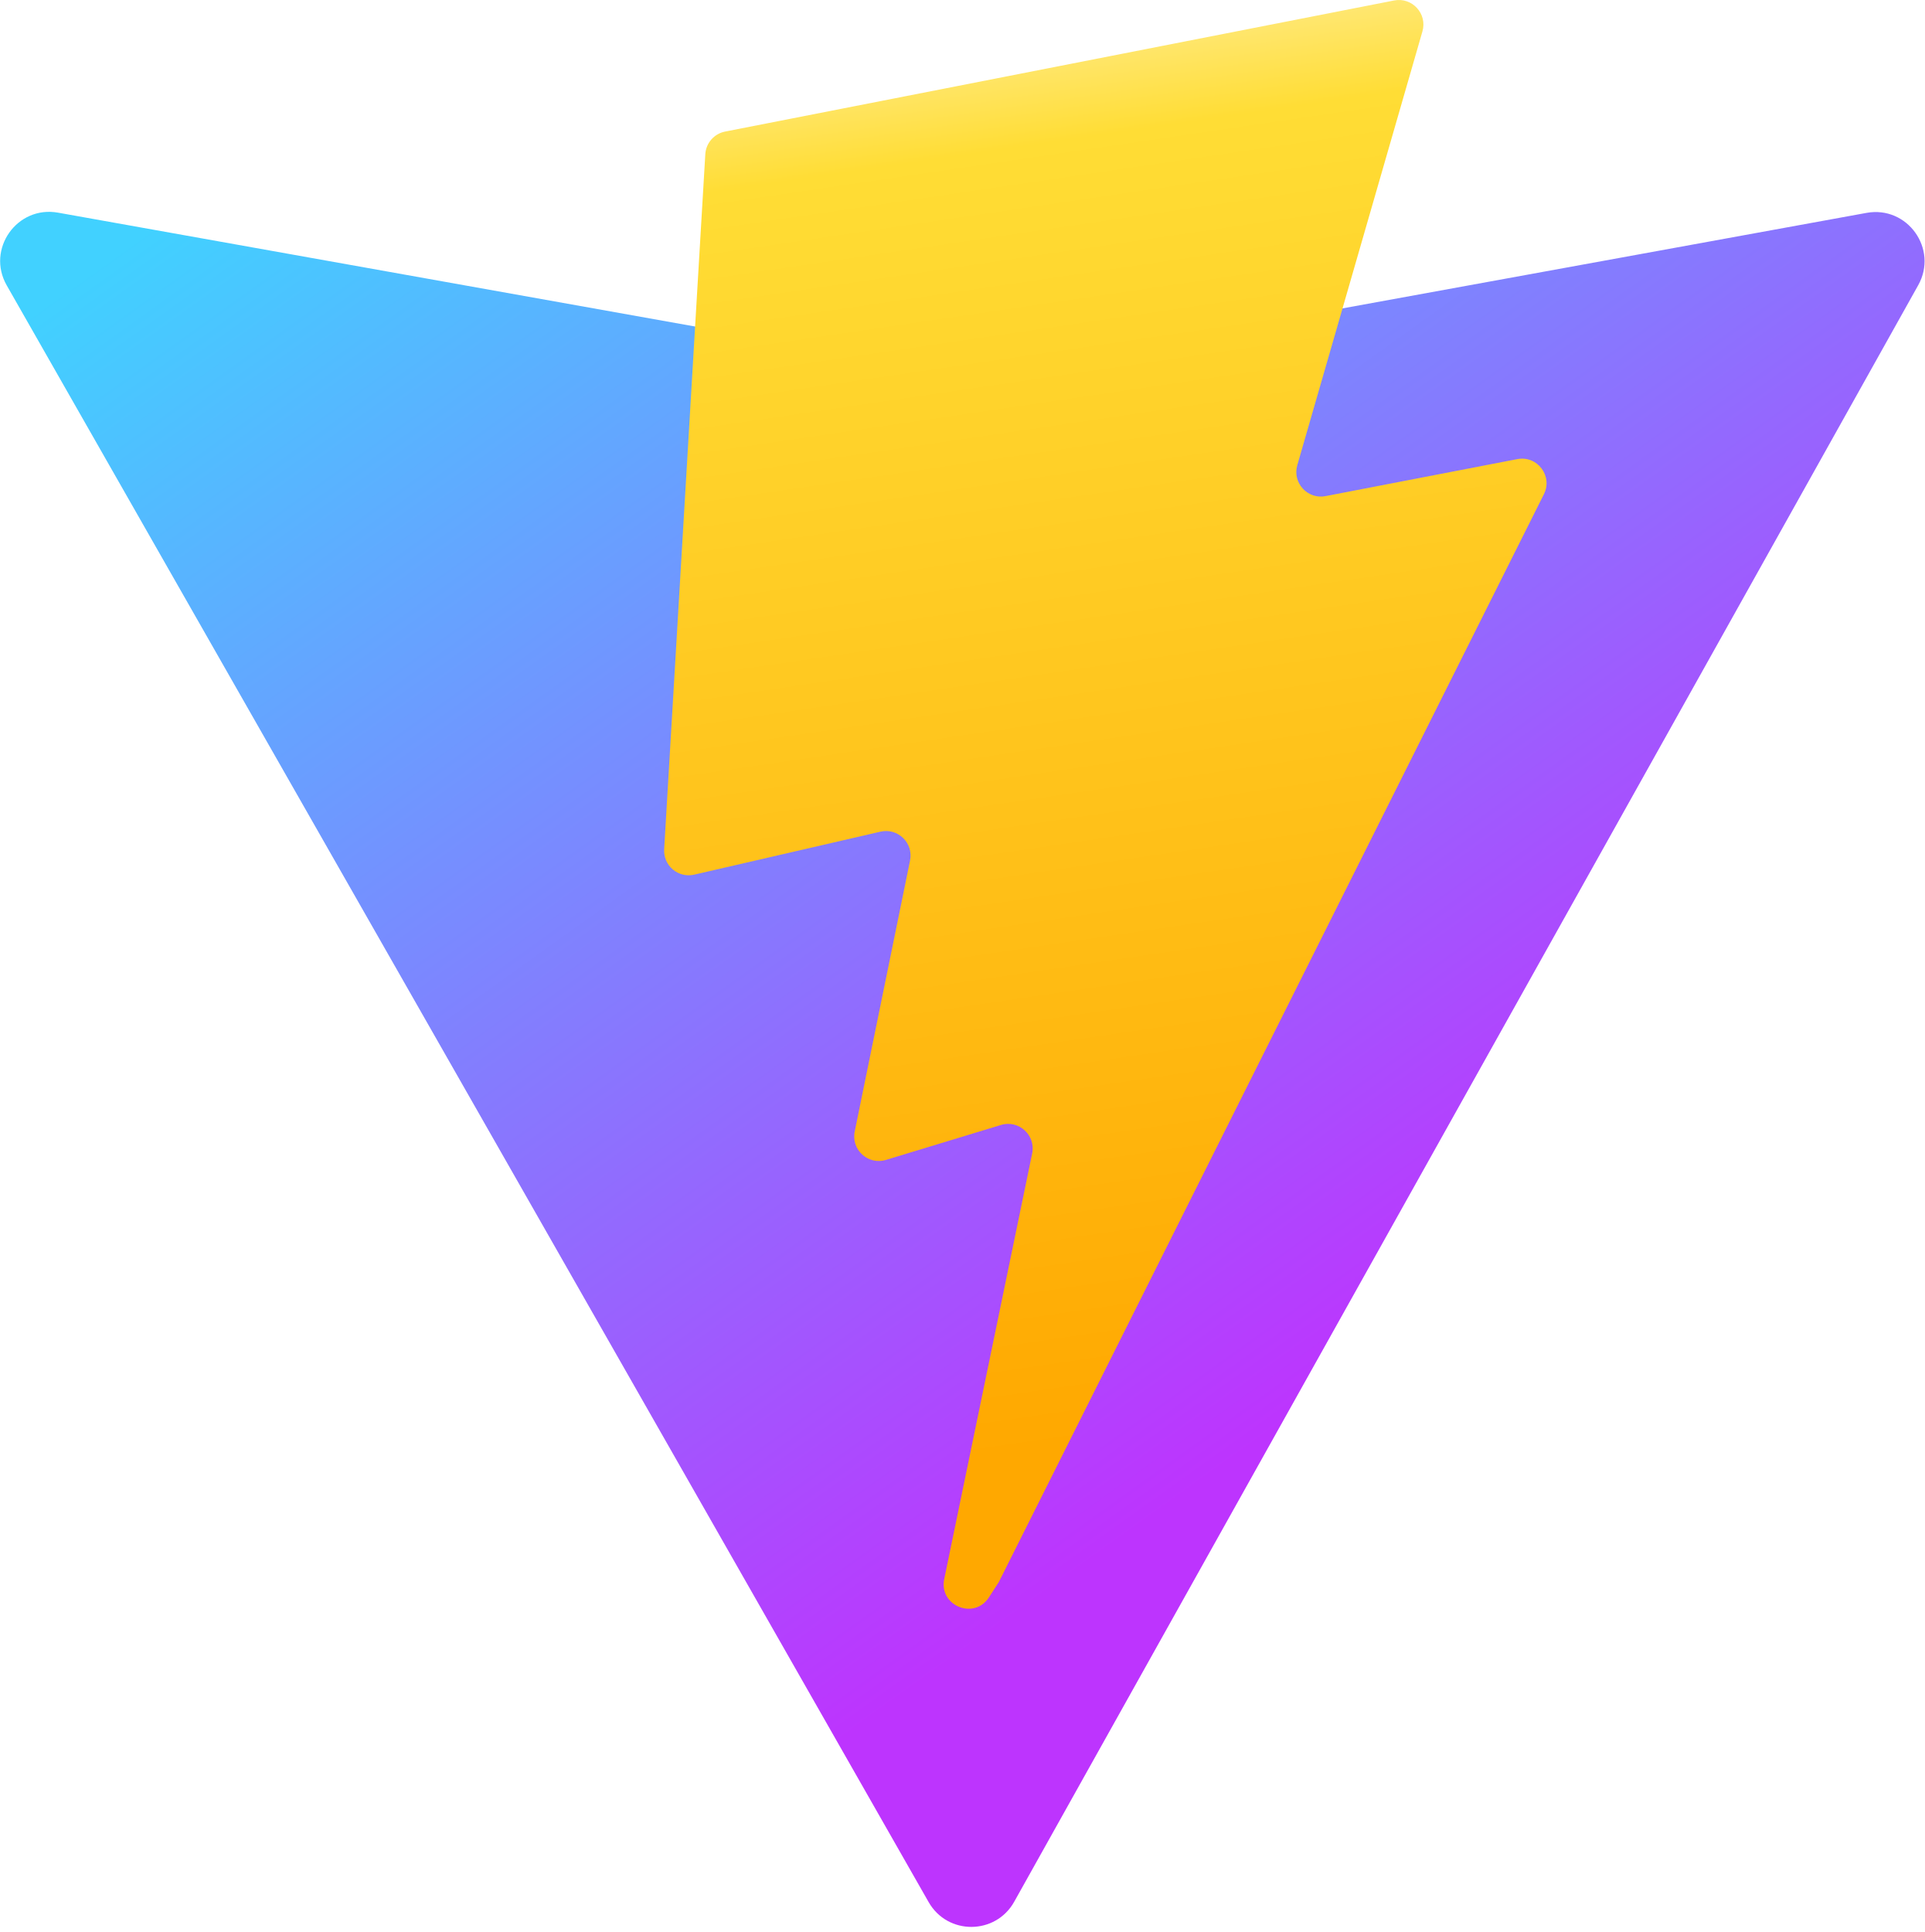
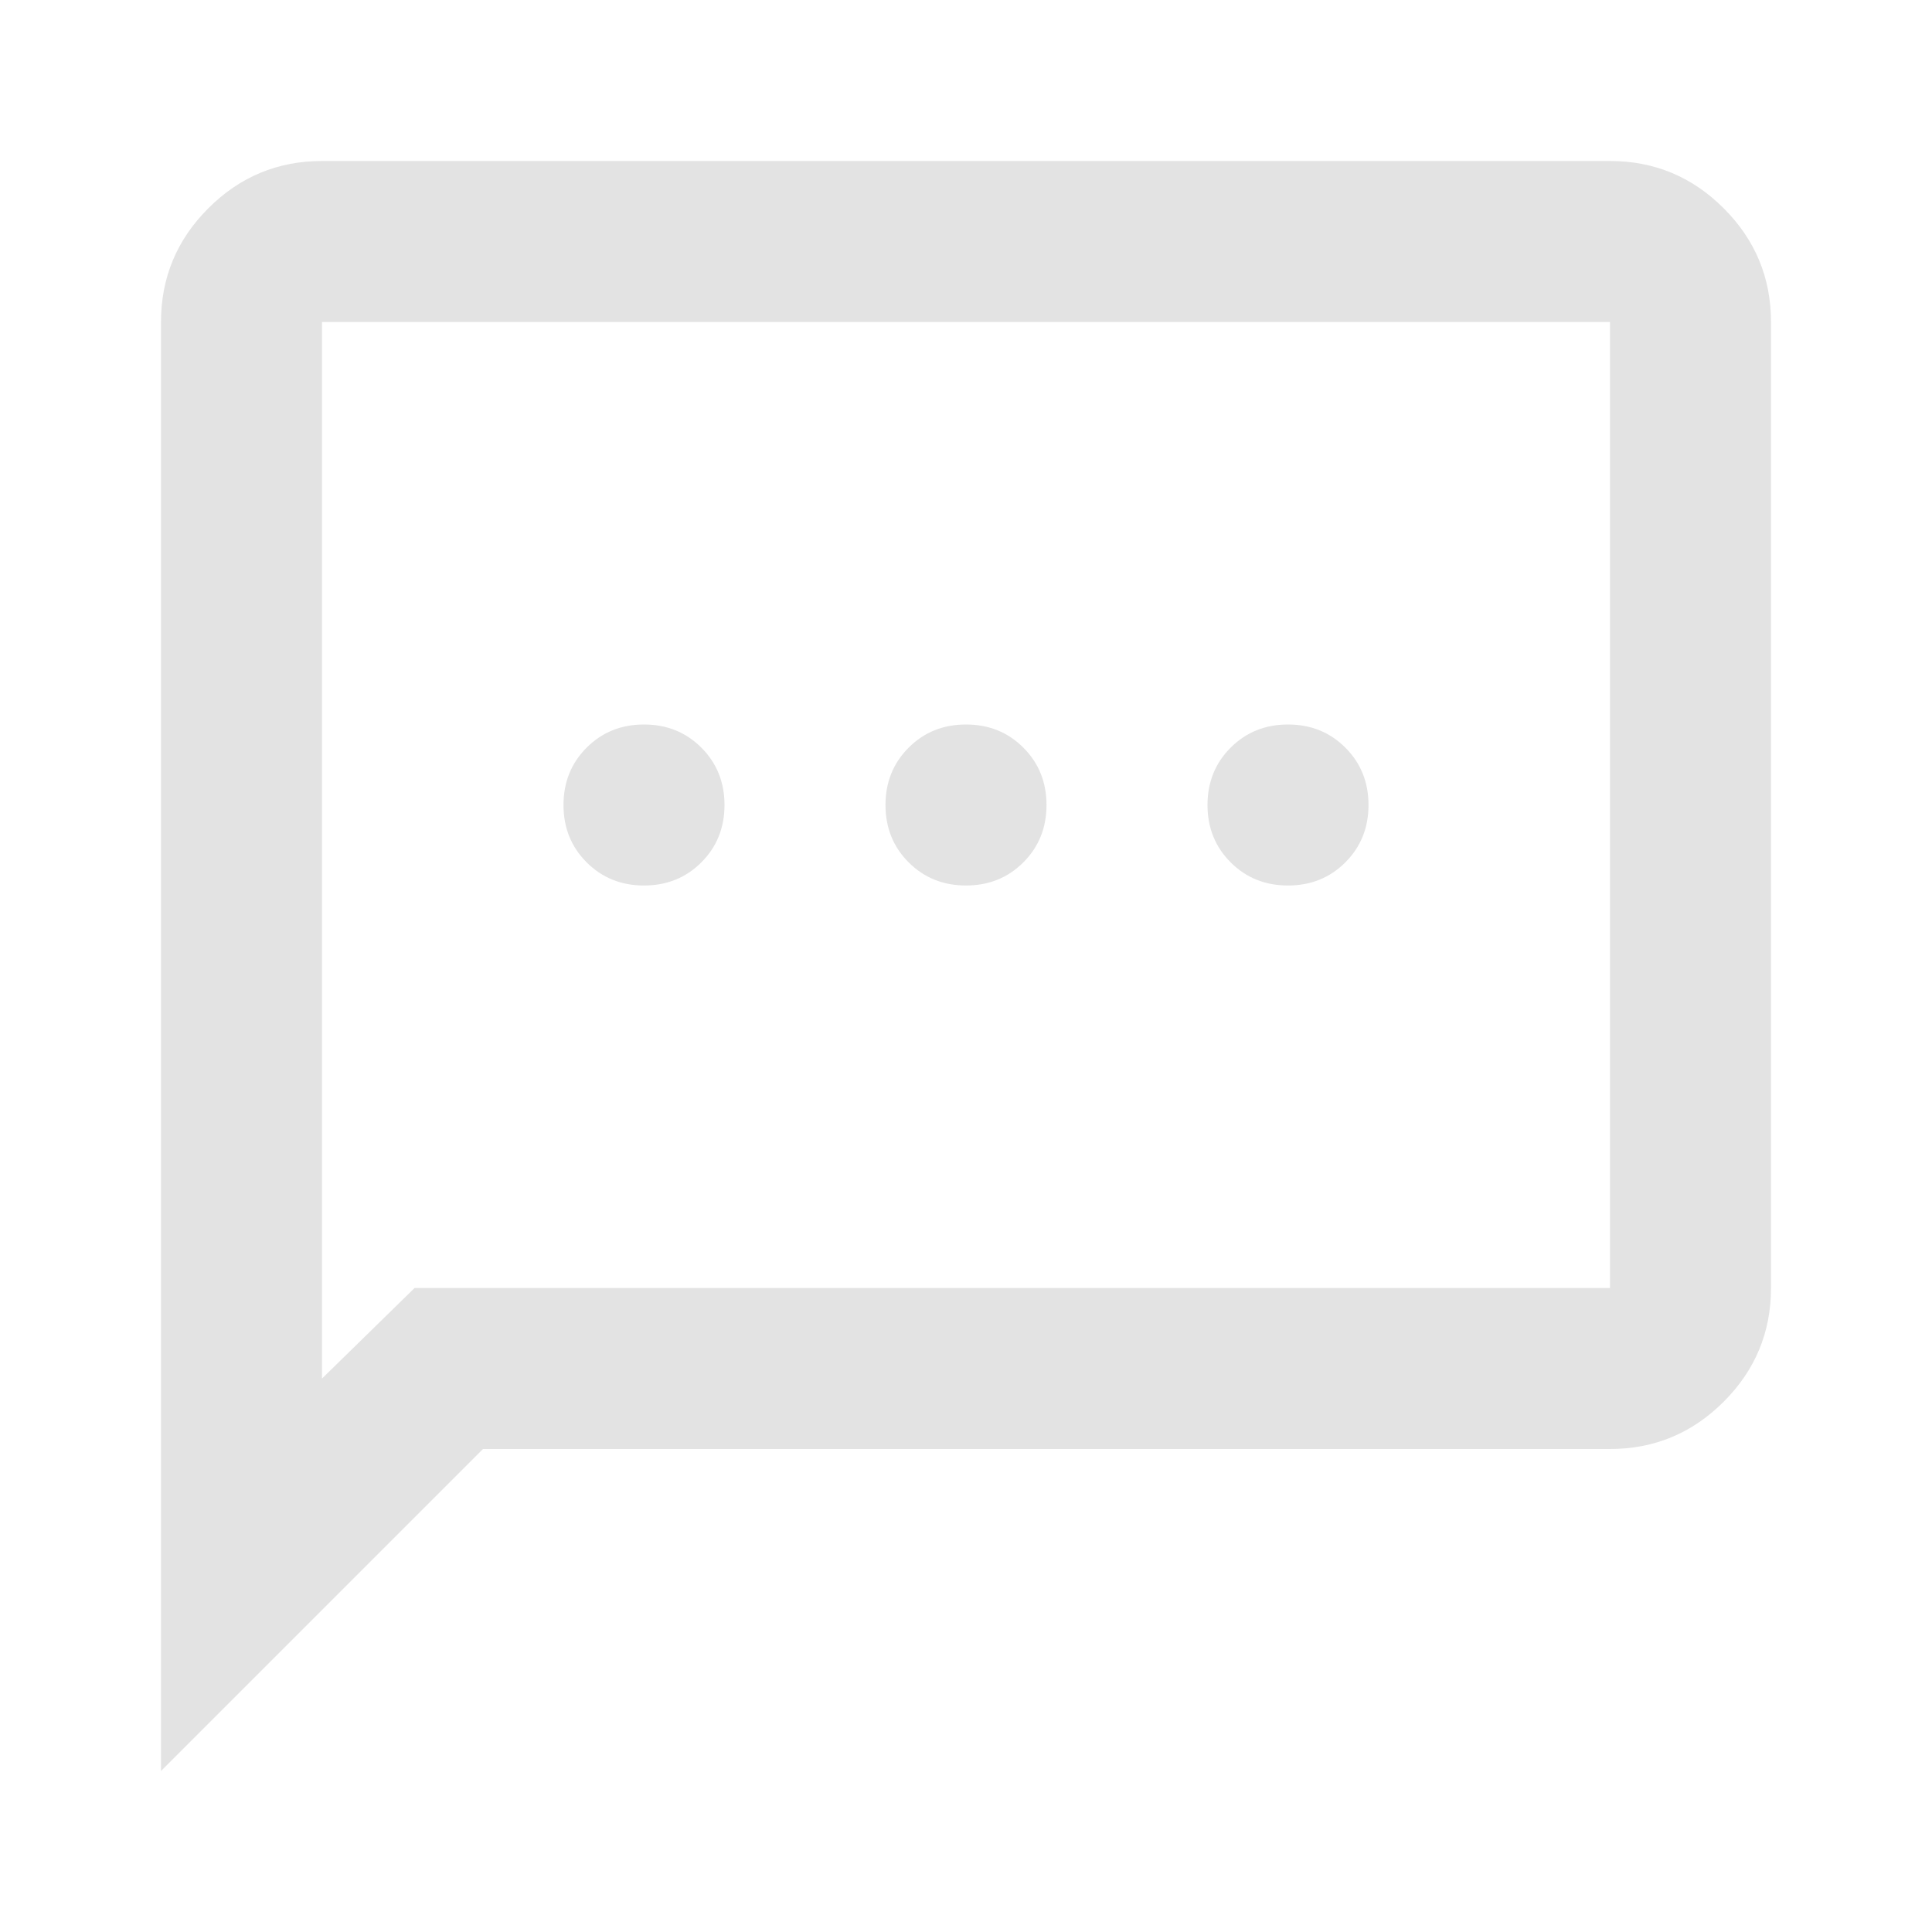
- <svg xmlns="http://www.w3.org/2000/svg" aria-hidden="true" role="img" class="iconify iconify--logos" width="31.88" height="32" preserveAspectRatio="xMidYMid meet" viewBox="0 0 256 257">
-   <defs>
-     <linearGradient id="IconifyId1813088fe1fbc01fb466" x1="-.828%" x2="57.636%" y1="7.652%" y2="78.411%">
-       <stop offset="0%" stop-color="#41D1FF" />
-       <stop offset="100%" stop-color="#BD34FE" />
-     </linearGradient>
-     <linearGradient id="IconifyId1813088fe1fbc01fb467" x1="43.376%" x2="50.316%" y1="2.242%" y2="89.03%">
-       <stop offset="0%" stop-color="#FFEA83" />
-       <stop offset="8.333%" stop-color="#FFDD35" />
-       <stop offset="100%" stop-color="#FFA800" />
-     </linearGradient>
-   </defs>
-   <path fill="url(#IconifyId1813088fe1fbc01fb466)" d="M255.153 37.938L134.897 252.976c-2.483 4.44-8.862 4.466-11.382.048L.875 37.958c-2.746-4.814 1.371-10.646 6.827-9.67l120.385 21.517a6.537 6.537 0 0 0 2.322-.004l117.867-21.483c5.438-.991 9.574 4.796 6.877 9.62Z" />
-   <path fill="url(#IconifyId1813088fe1fbc01fb467)" d="M185.432.063L96.44 17.501a3.268 3.268 0 0 0-2.634 3.014l-5.474 92.456a3.268 3.268 0 0 0 3.997 3.378l24.777-5.718c2.318-.535 4.413 1.507 3.936 3.838l-7.361 36.047c-.495 2.426 1.782 4.5 4.151 3.78l15.304-4.649c2.372-.72 4.652 1.36 4.15 3.788l-11.698 56.621c-.732 3.542 3.979 5.473 5.943 2.437l1.313-2.028l72.516-144.72c1.215-2.423-.88-5.186-3.54-4.672l-25.505 4.922c-2.396.462-4.435-1.77-3.759-4.114l16.646-57.705c.677-2.35-1.37-4.583-3.769-4.113Z" />
+ <svg xmlns="http://www.w3.org/2000/svg" height="24px" viewBox="0 -960 960 960" width="24px" fill="#e3e3e3">
+   <path d="M320-520q17 0 28.5-11.5T360-560q0-17-11.5-28.5T320-600q-17 0-28.5 11.5T280-560q0 17 11.5 28.5T320-520Zm160 0q17 0 28.5-11.5T520-560q0-17-11.5-28.5T480-600q-17 0-28.5 11.5T440-560q0 17 11.5 28.5T480-520Zm160 0q17 0 28.5-11.5T680-560q0-17-11.5-28.5T640-600q-17 0-28.5 11.5T600-560q0 17 11.5 28.5T640-520ZM80-80v-720q0-33 23.5-56.5T160-880h640q33 0 56.5 23.5T880-800v480q0 33-23.5 56.5T800-240H240L80-80Zm126-240h594v-480H160v525l46-45Zm-46 0v-480 480Z" />
</svg>
